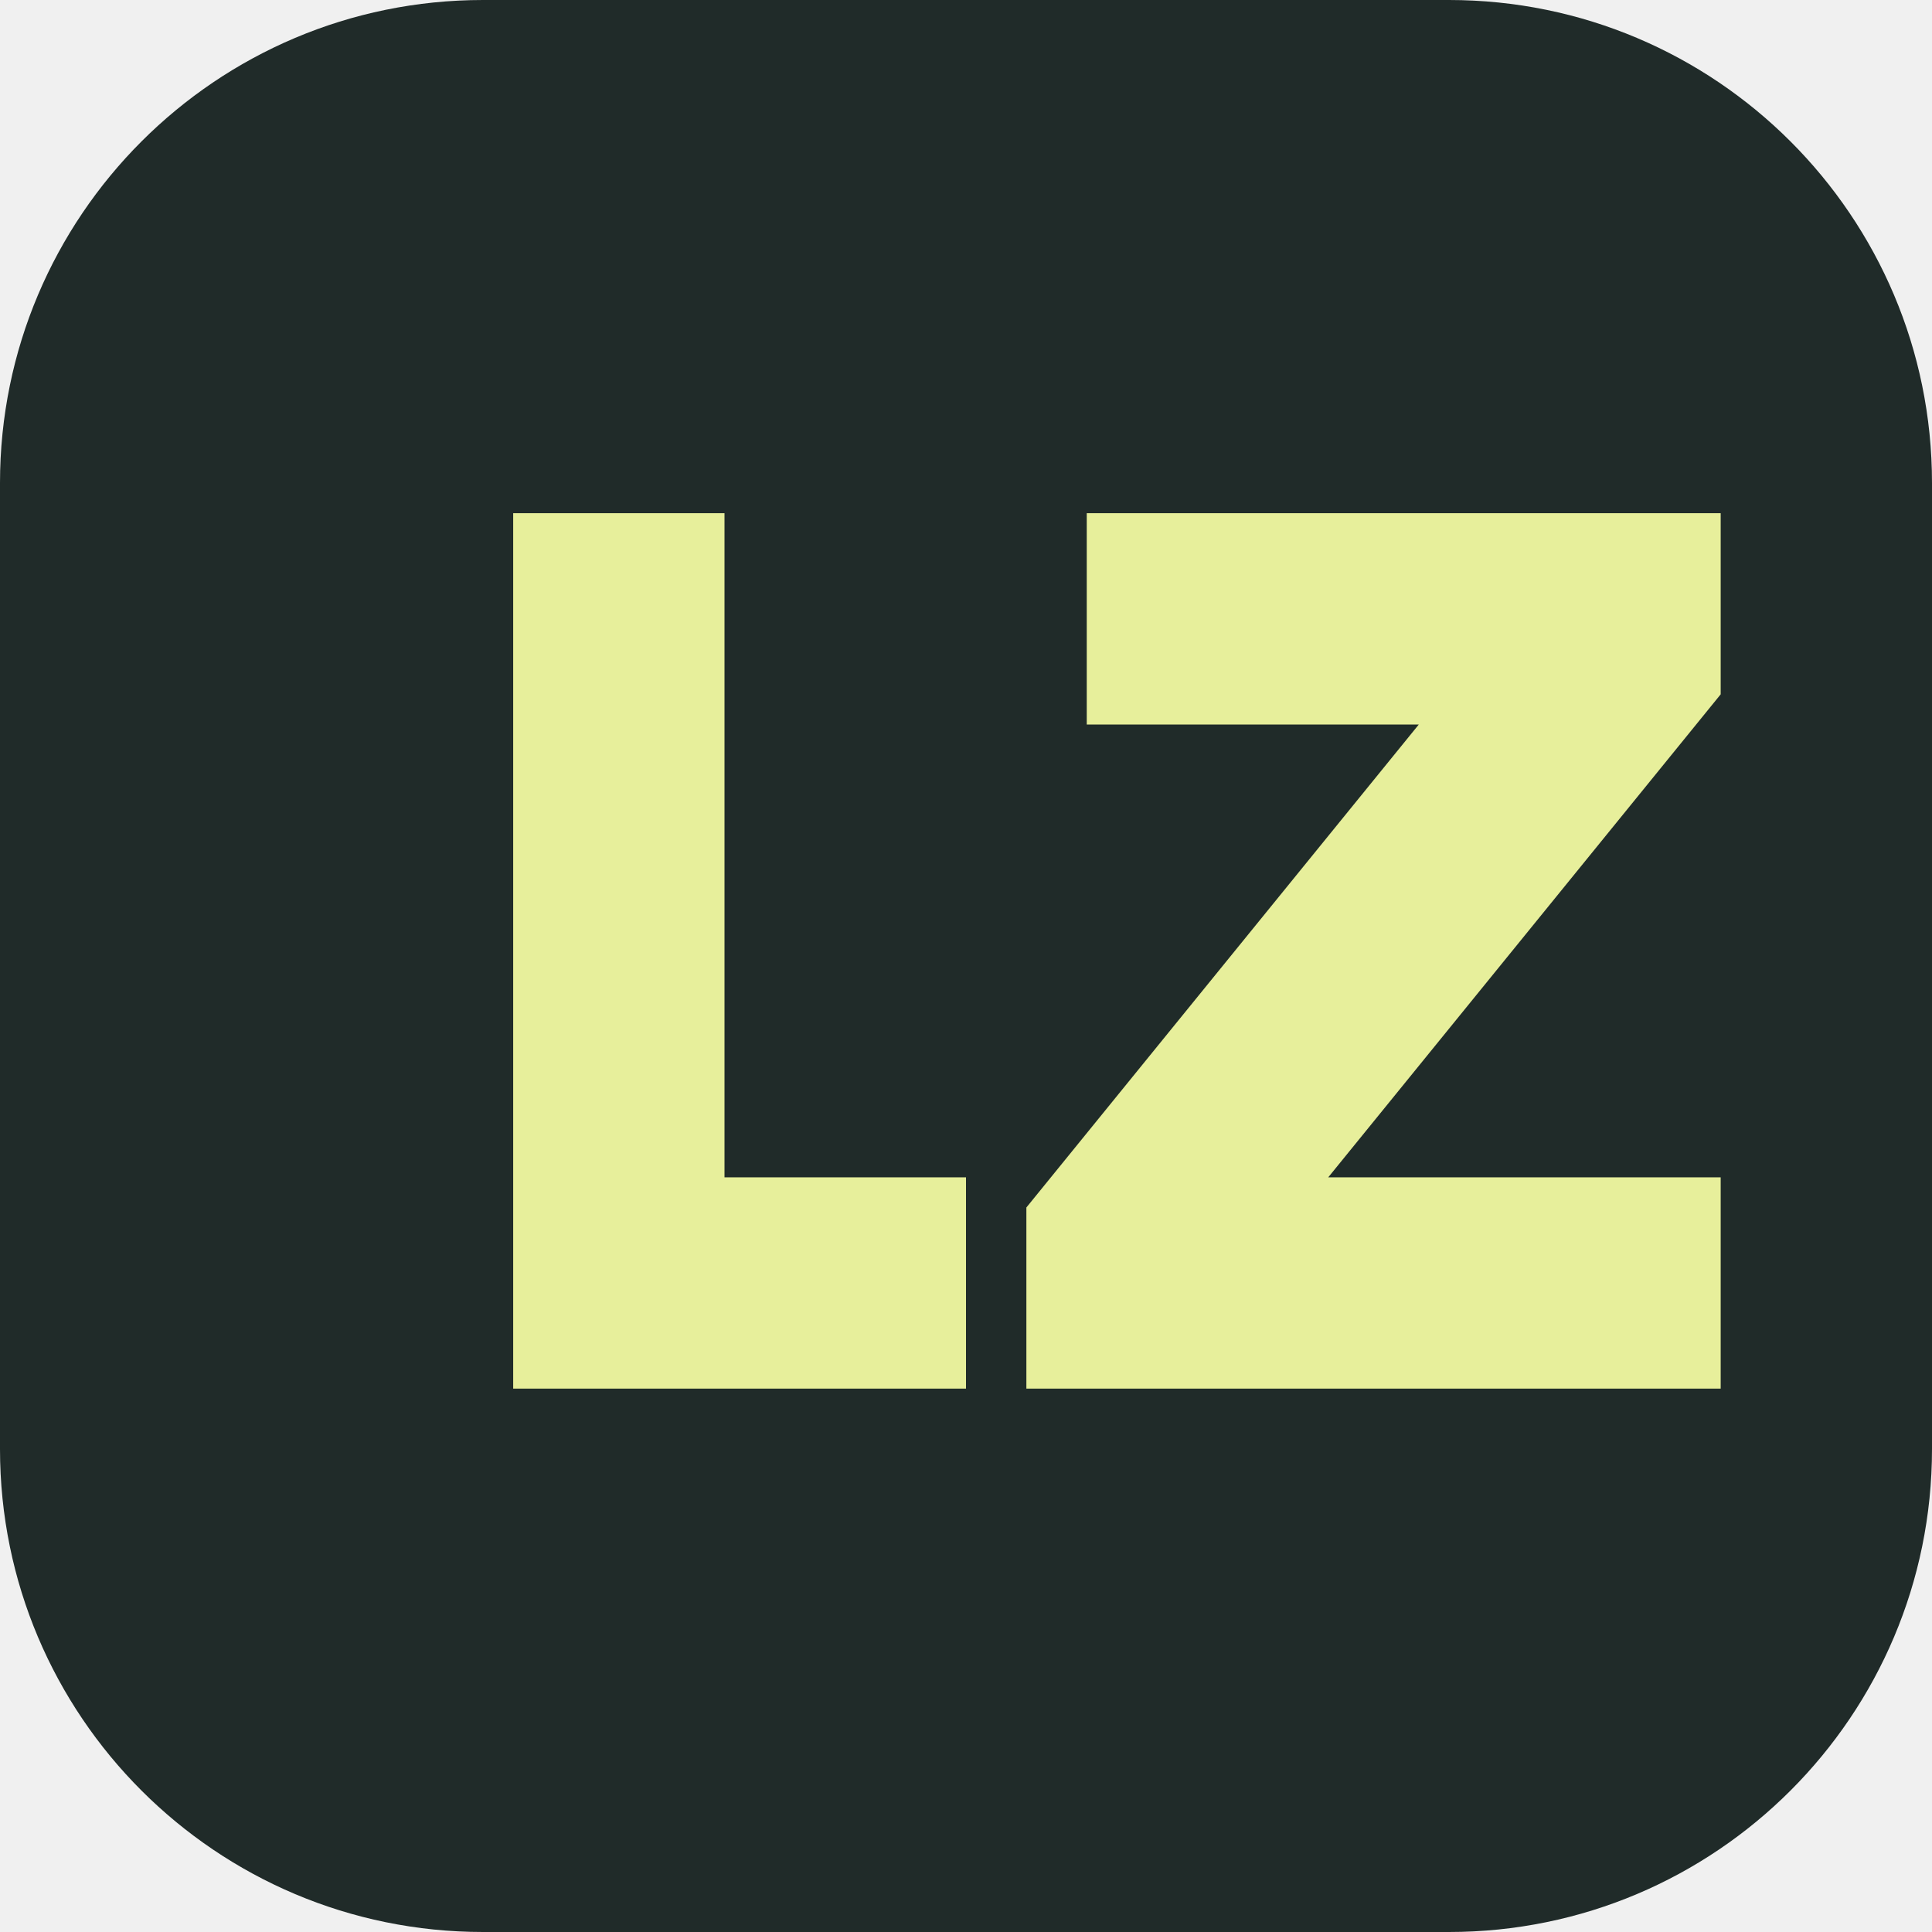
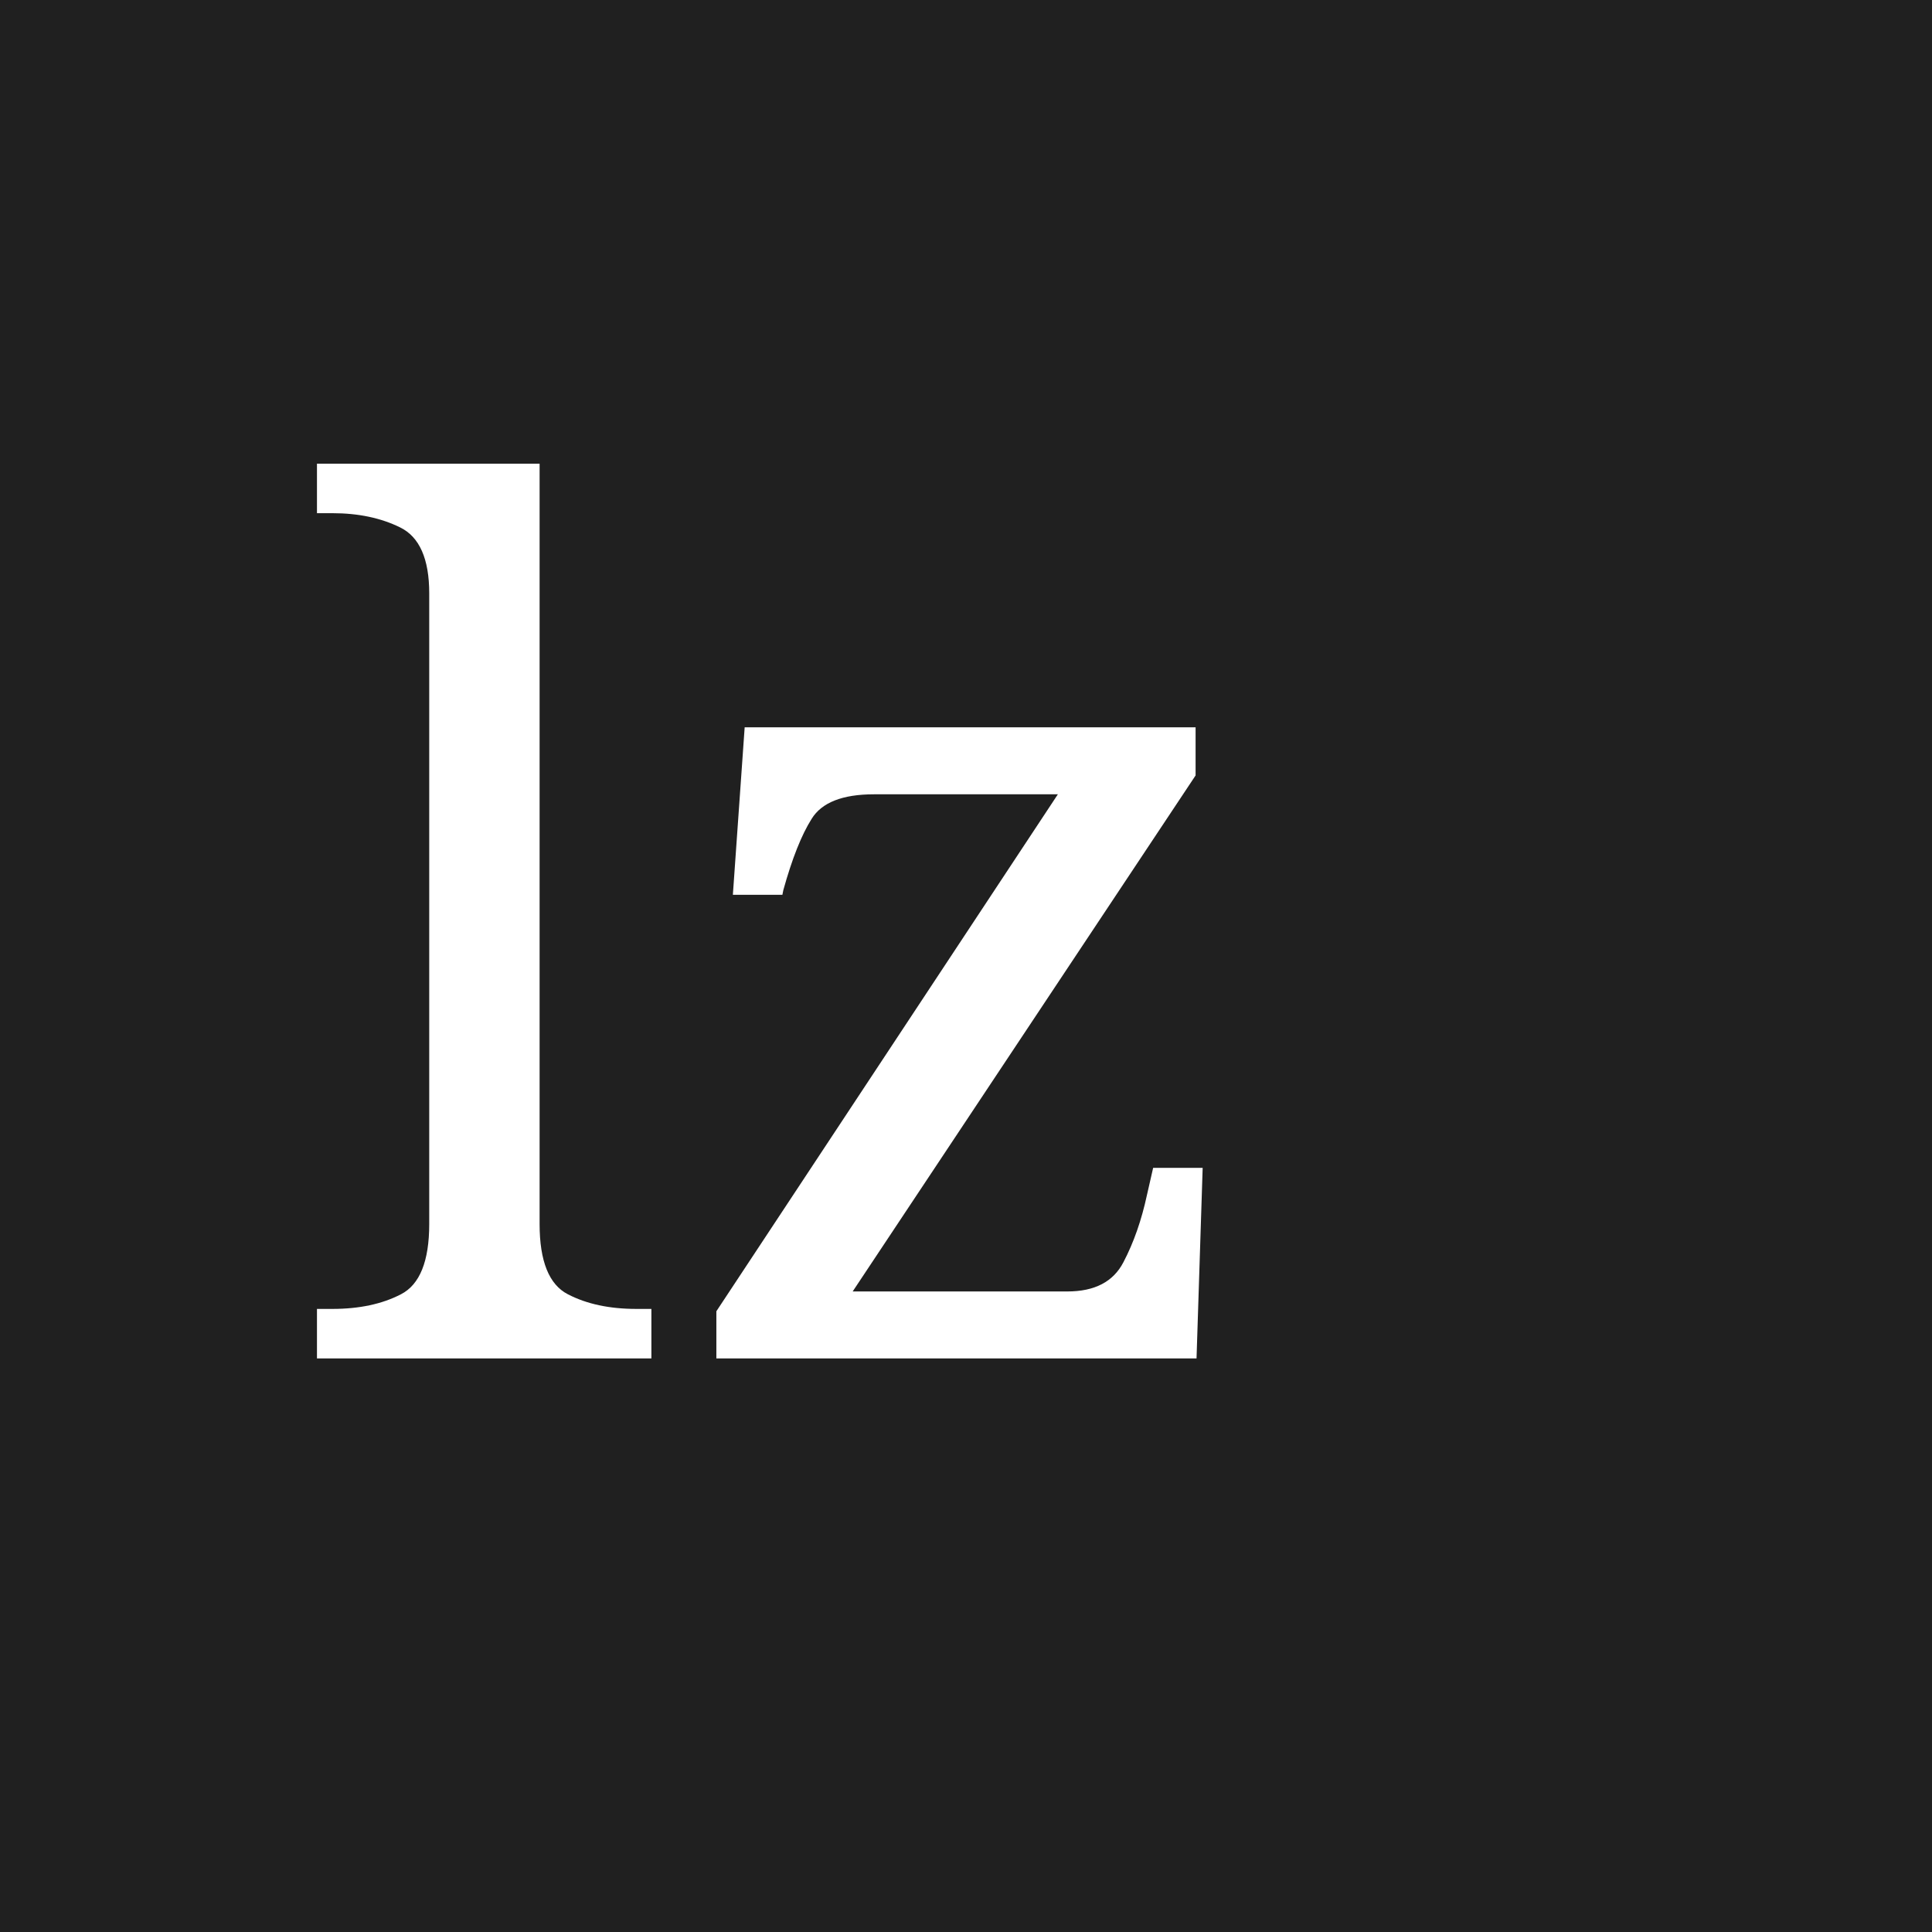
<svg xmlns="http://www.w3.org/2000/svg" viewBox="0 0 64 64">
-   <rect width="64" height="64" rx="16" fill="#202b29" />
-   <path d="M17 17v29h15v-7h-8V17zm19 0v7h11L34 40v6h23v-7H44l13-16v-6z" fill="#e7ef9b" />
+   <rect width="64" height="64" fill="#202020" />
+   <text x="10" y="45" fill="#fff" font-family="Georgia,serif" font-size="39">lz</text>
</svg>
